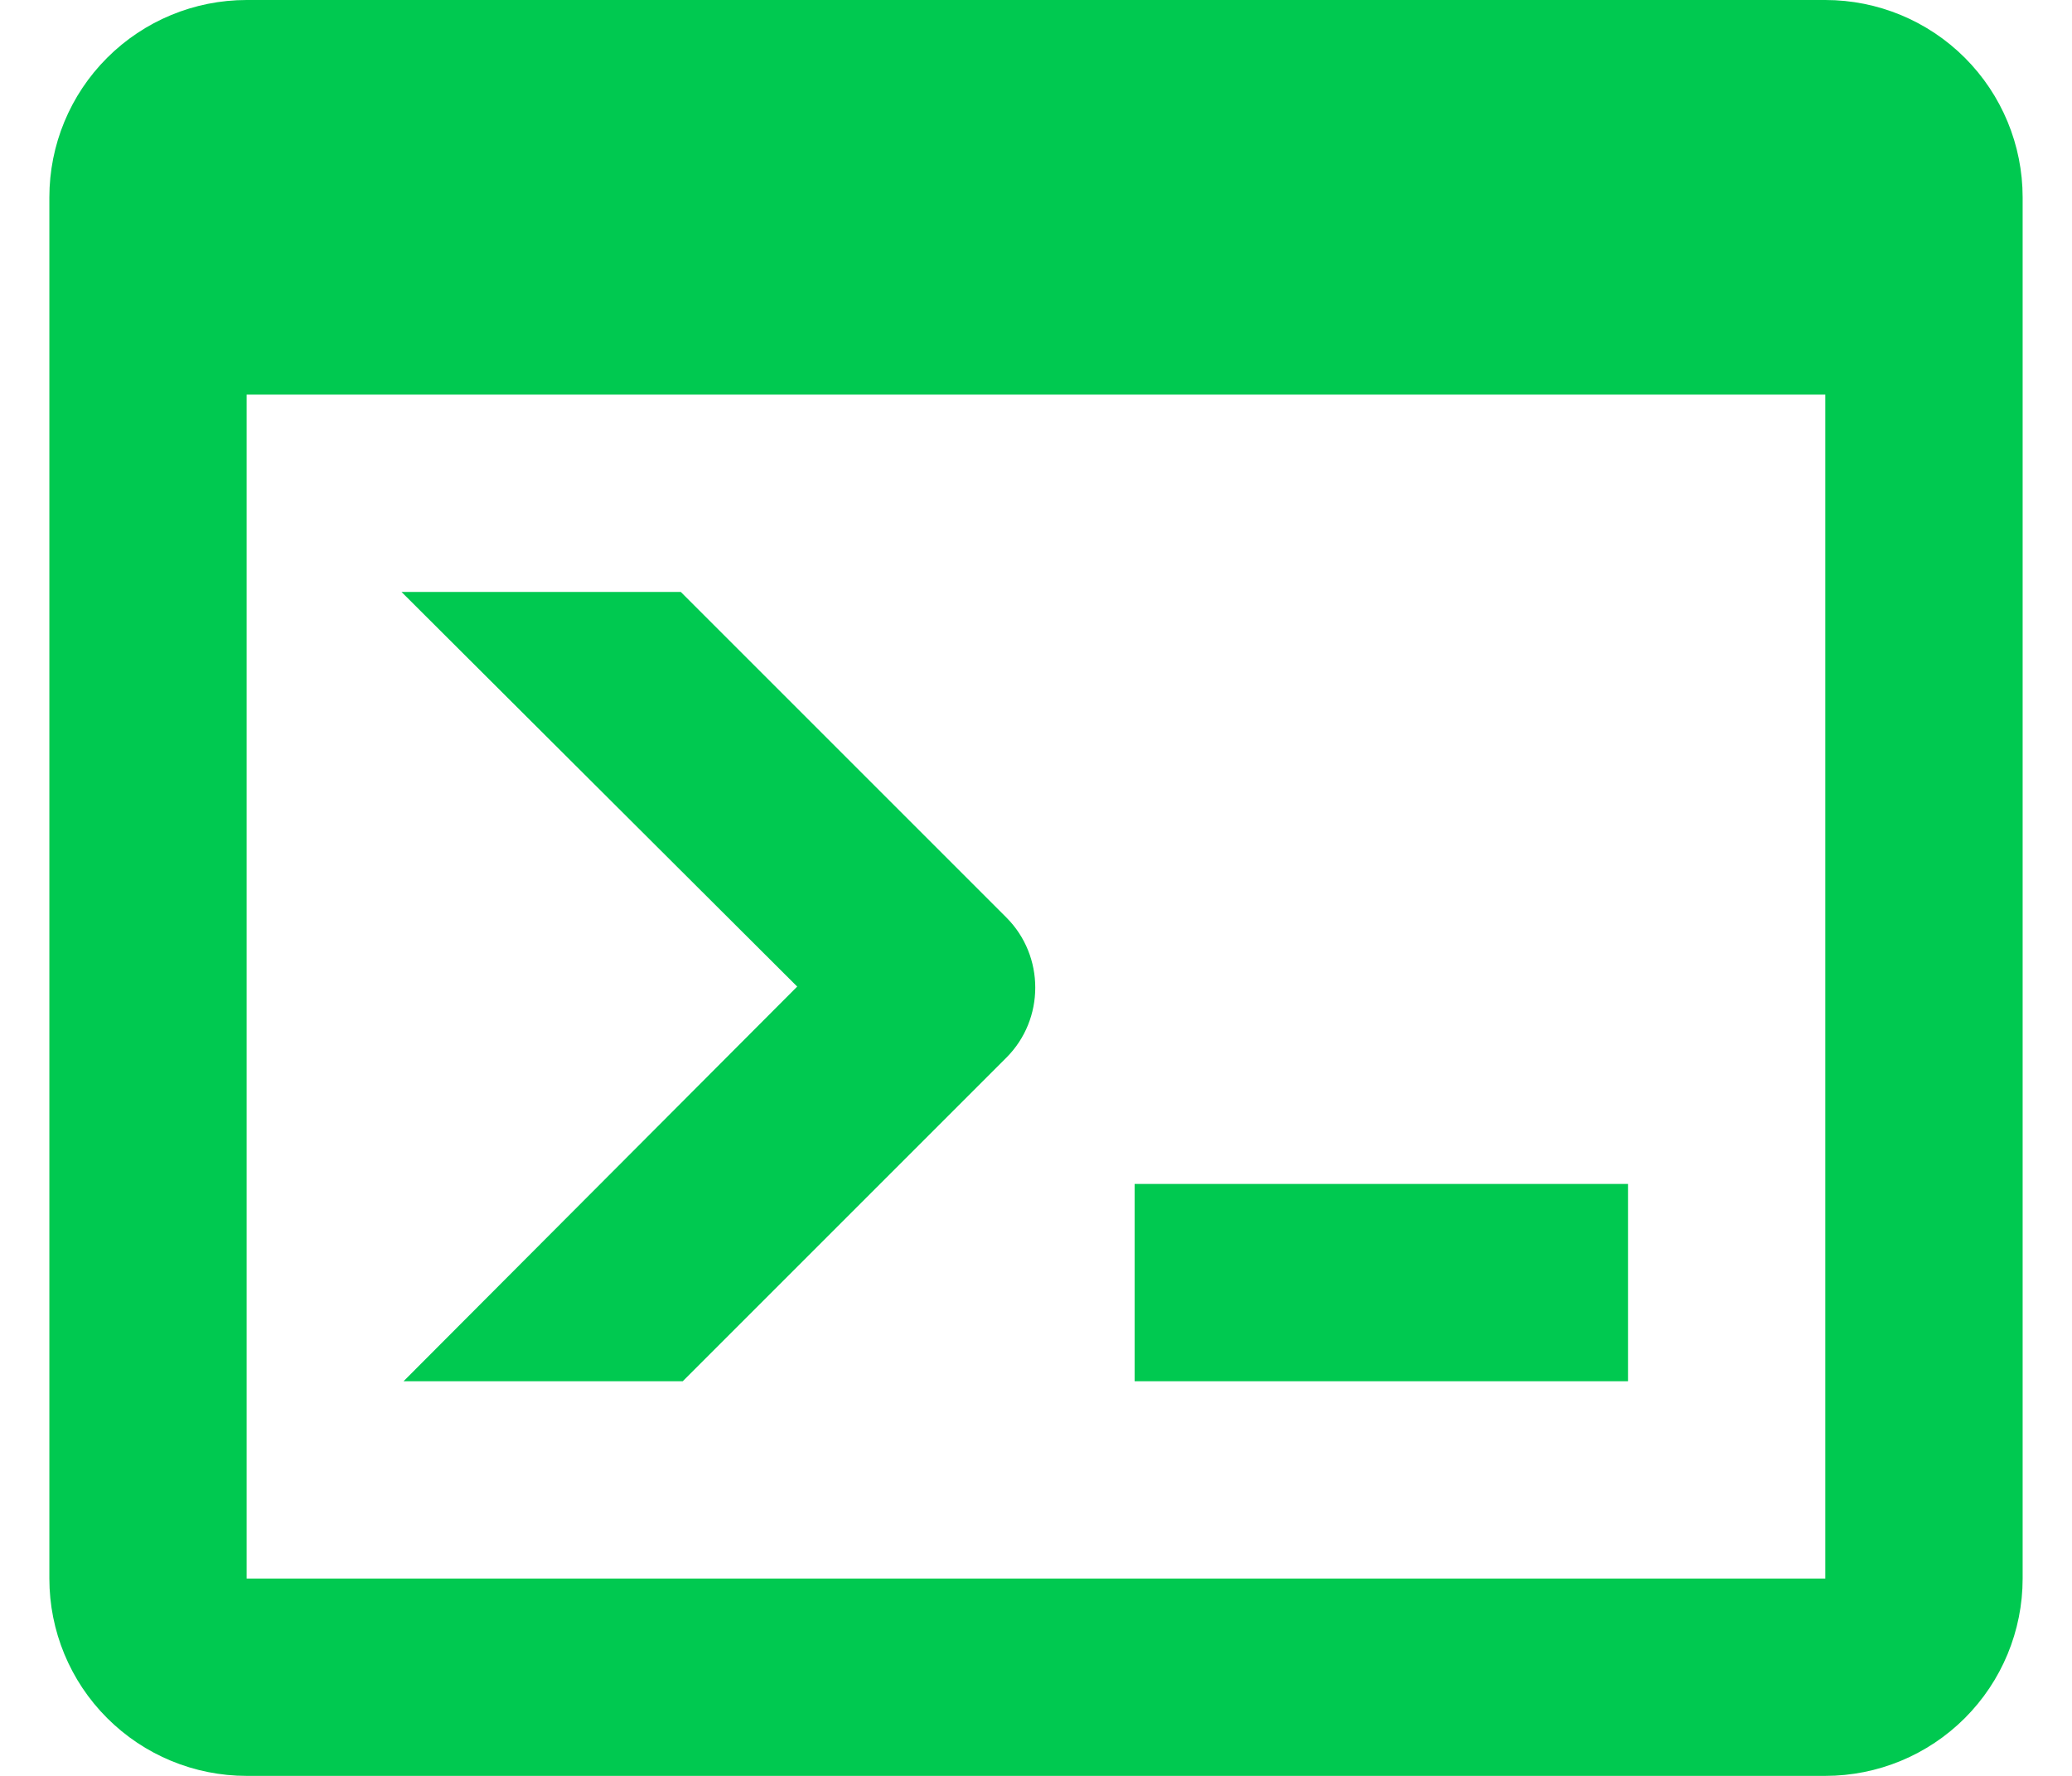
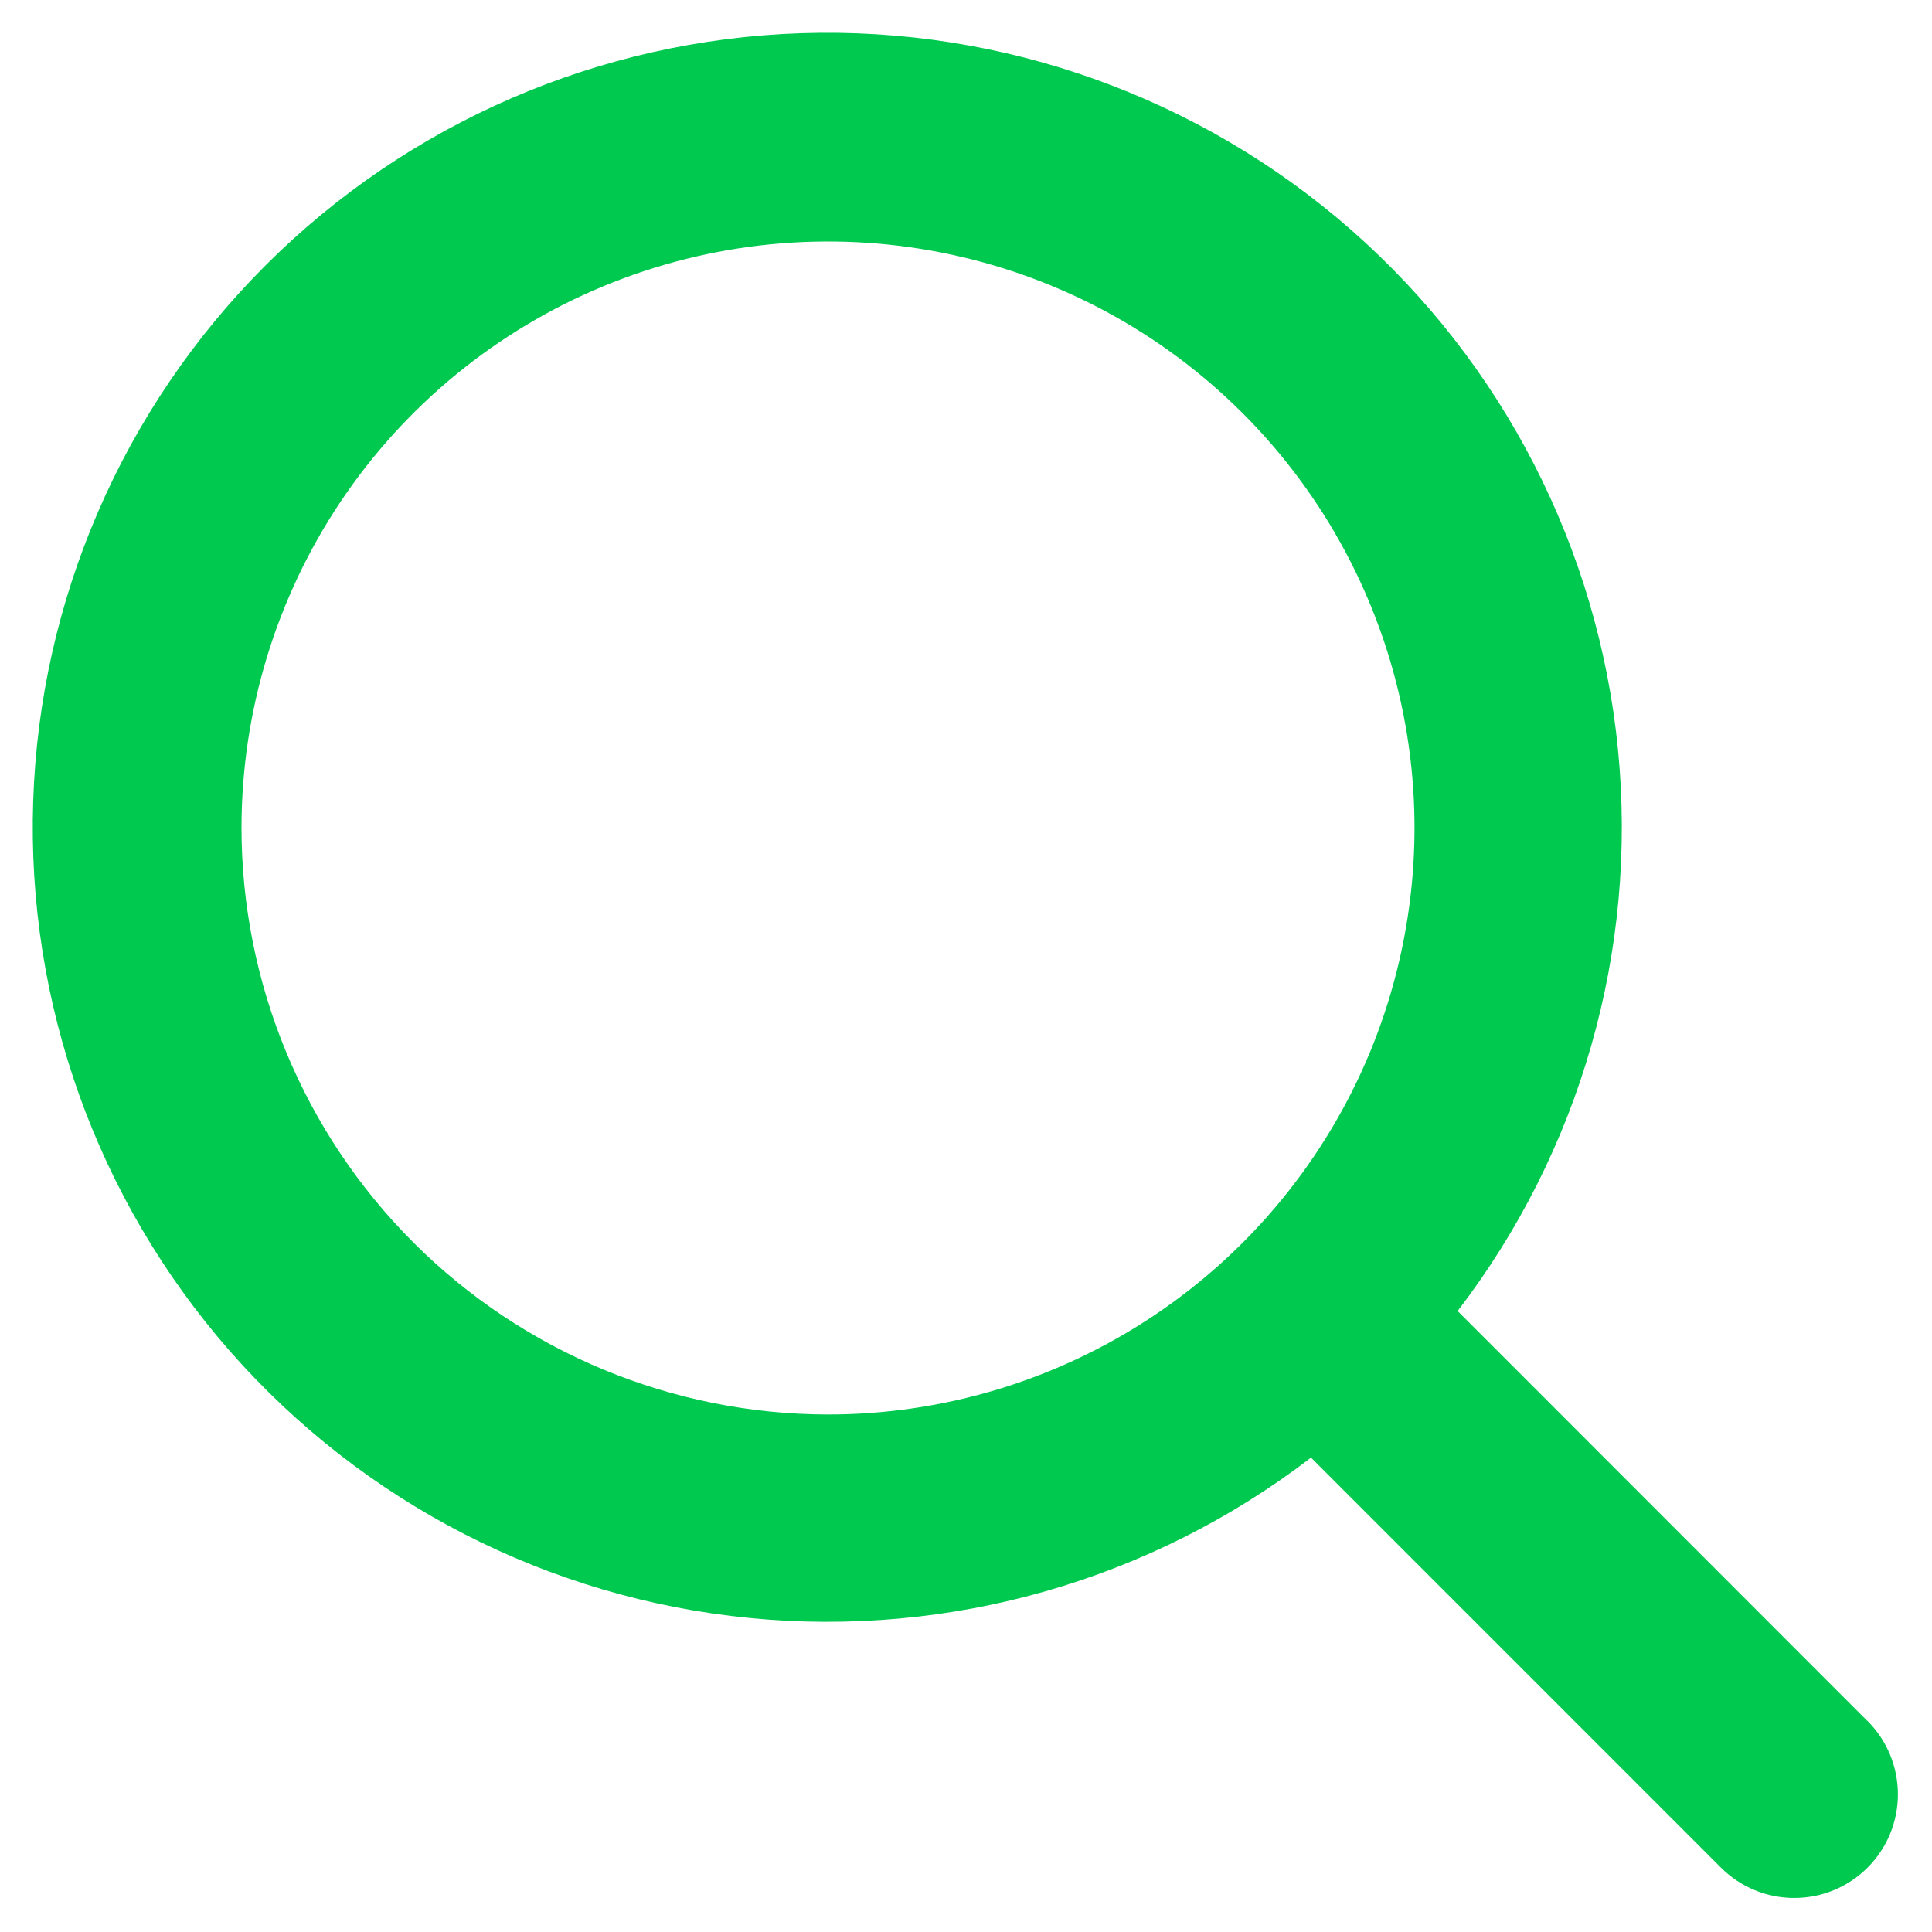
- <svg xmlns="http://www.w3.org/2000/svg" width="28" height="24" viewBox="0 0 28 24" fill="none">
-   <path d="M24.666 21.333V5.333H3.333V21.333H24.666ZM24.666 0C25.374 0 26.052 0.281 26.552 0.781C27.052 1.281 27.333 1.959 27.333 2.667V21.333C27.333 22.041 27.052 22.719 26.552 23.219C26.052 23.719 25.374 24 24.666 24H3.333C2.626 24 1.948 23.719 1.448 23.219C0.947 22.719 0.667 22.041 0.667 21.333V2.667C0.667 1.959 0.947 1.281 1.448 0.781C1.948 0.281 2.626 0 3.333 0H24.666ZM15.333 18.667V16H22V18.667H15.333ZM10.773 13.333L5.426 8H9.2L13.6 12.4C14.12 12.92 14.12 13.773 13.6 14.293L9.226 18.667H5.453L10.773 13.333Z" fill="#00C950" />
+ <svg xmlns="http://www.w3.org/2000/svg" width="28" height="28" viewBox="0 0 28 28" fill="none">
+   <path d="M27.061 24.939L21.125 19C22.905 16.68 23.736 13.771 23.449 10.861C23.163 7.952 21.78 5.26 19.582 3.332C17.384 1.405 14.535 0.385 11.613 0.481C8.691 0.576 5.915 1.78 3.847 3.847C1.78 5.915 0.576 8.691 0.481 11.613C0.385 14.535 1.405 17.384 3.332 19.582C5.26 21.78 7.952 23.163 10.861 23.449C13.771 23.736 16.68 22.905 19 21.125L24.941 27.067C25.081 27.207 25.246 27.317 25.429 27.393C25.611 27.469 25.806 27.507 26.004 27.507C26.201 27.507 26.396 27.469 26.579 27.393C26.761 27.317 26.927 27.207 27.066 27.067C27.206 26.928 27.316 26.762 27.392 26.58C27.467 26.398 27.506 26.202 27.506 26.005C27.506 25.808 27.467 25.612 27.392 25.43C27.316 25.247 27.206 25.082 27.066 24.942L27.061 24.939ZM3.5 12C3.5 10.319 3.998 8.675 4.932 7.277C5.866 5.88 7.194 4.79 8.747 4.147C10.3 3.504 12.009 3.335 13.658 3.663C15.307 3.991 16.822 4.801 18.01 5.989C19.199 7.178 20.009 8.693 20.337 10.342C20.665 11.99 20.496 13.7 19.853 15.253C19.209 16.806 18.12 18.133 16.722 19.067C15.324 20.001 13.681 20.5 12 20.5C9.746 20.497 7.586 19.601 5.992 18.008C4.398 16.414 3.502 14.254 3.5 12Z" fill="#00C950" />
</svg>
